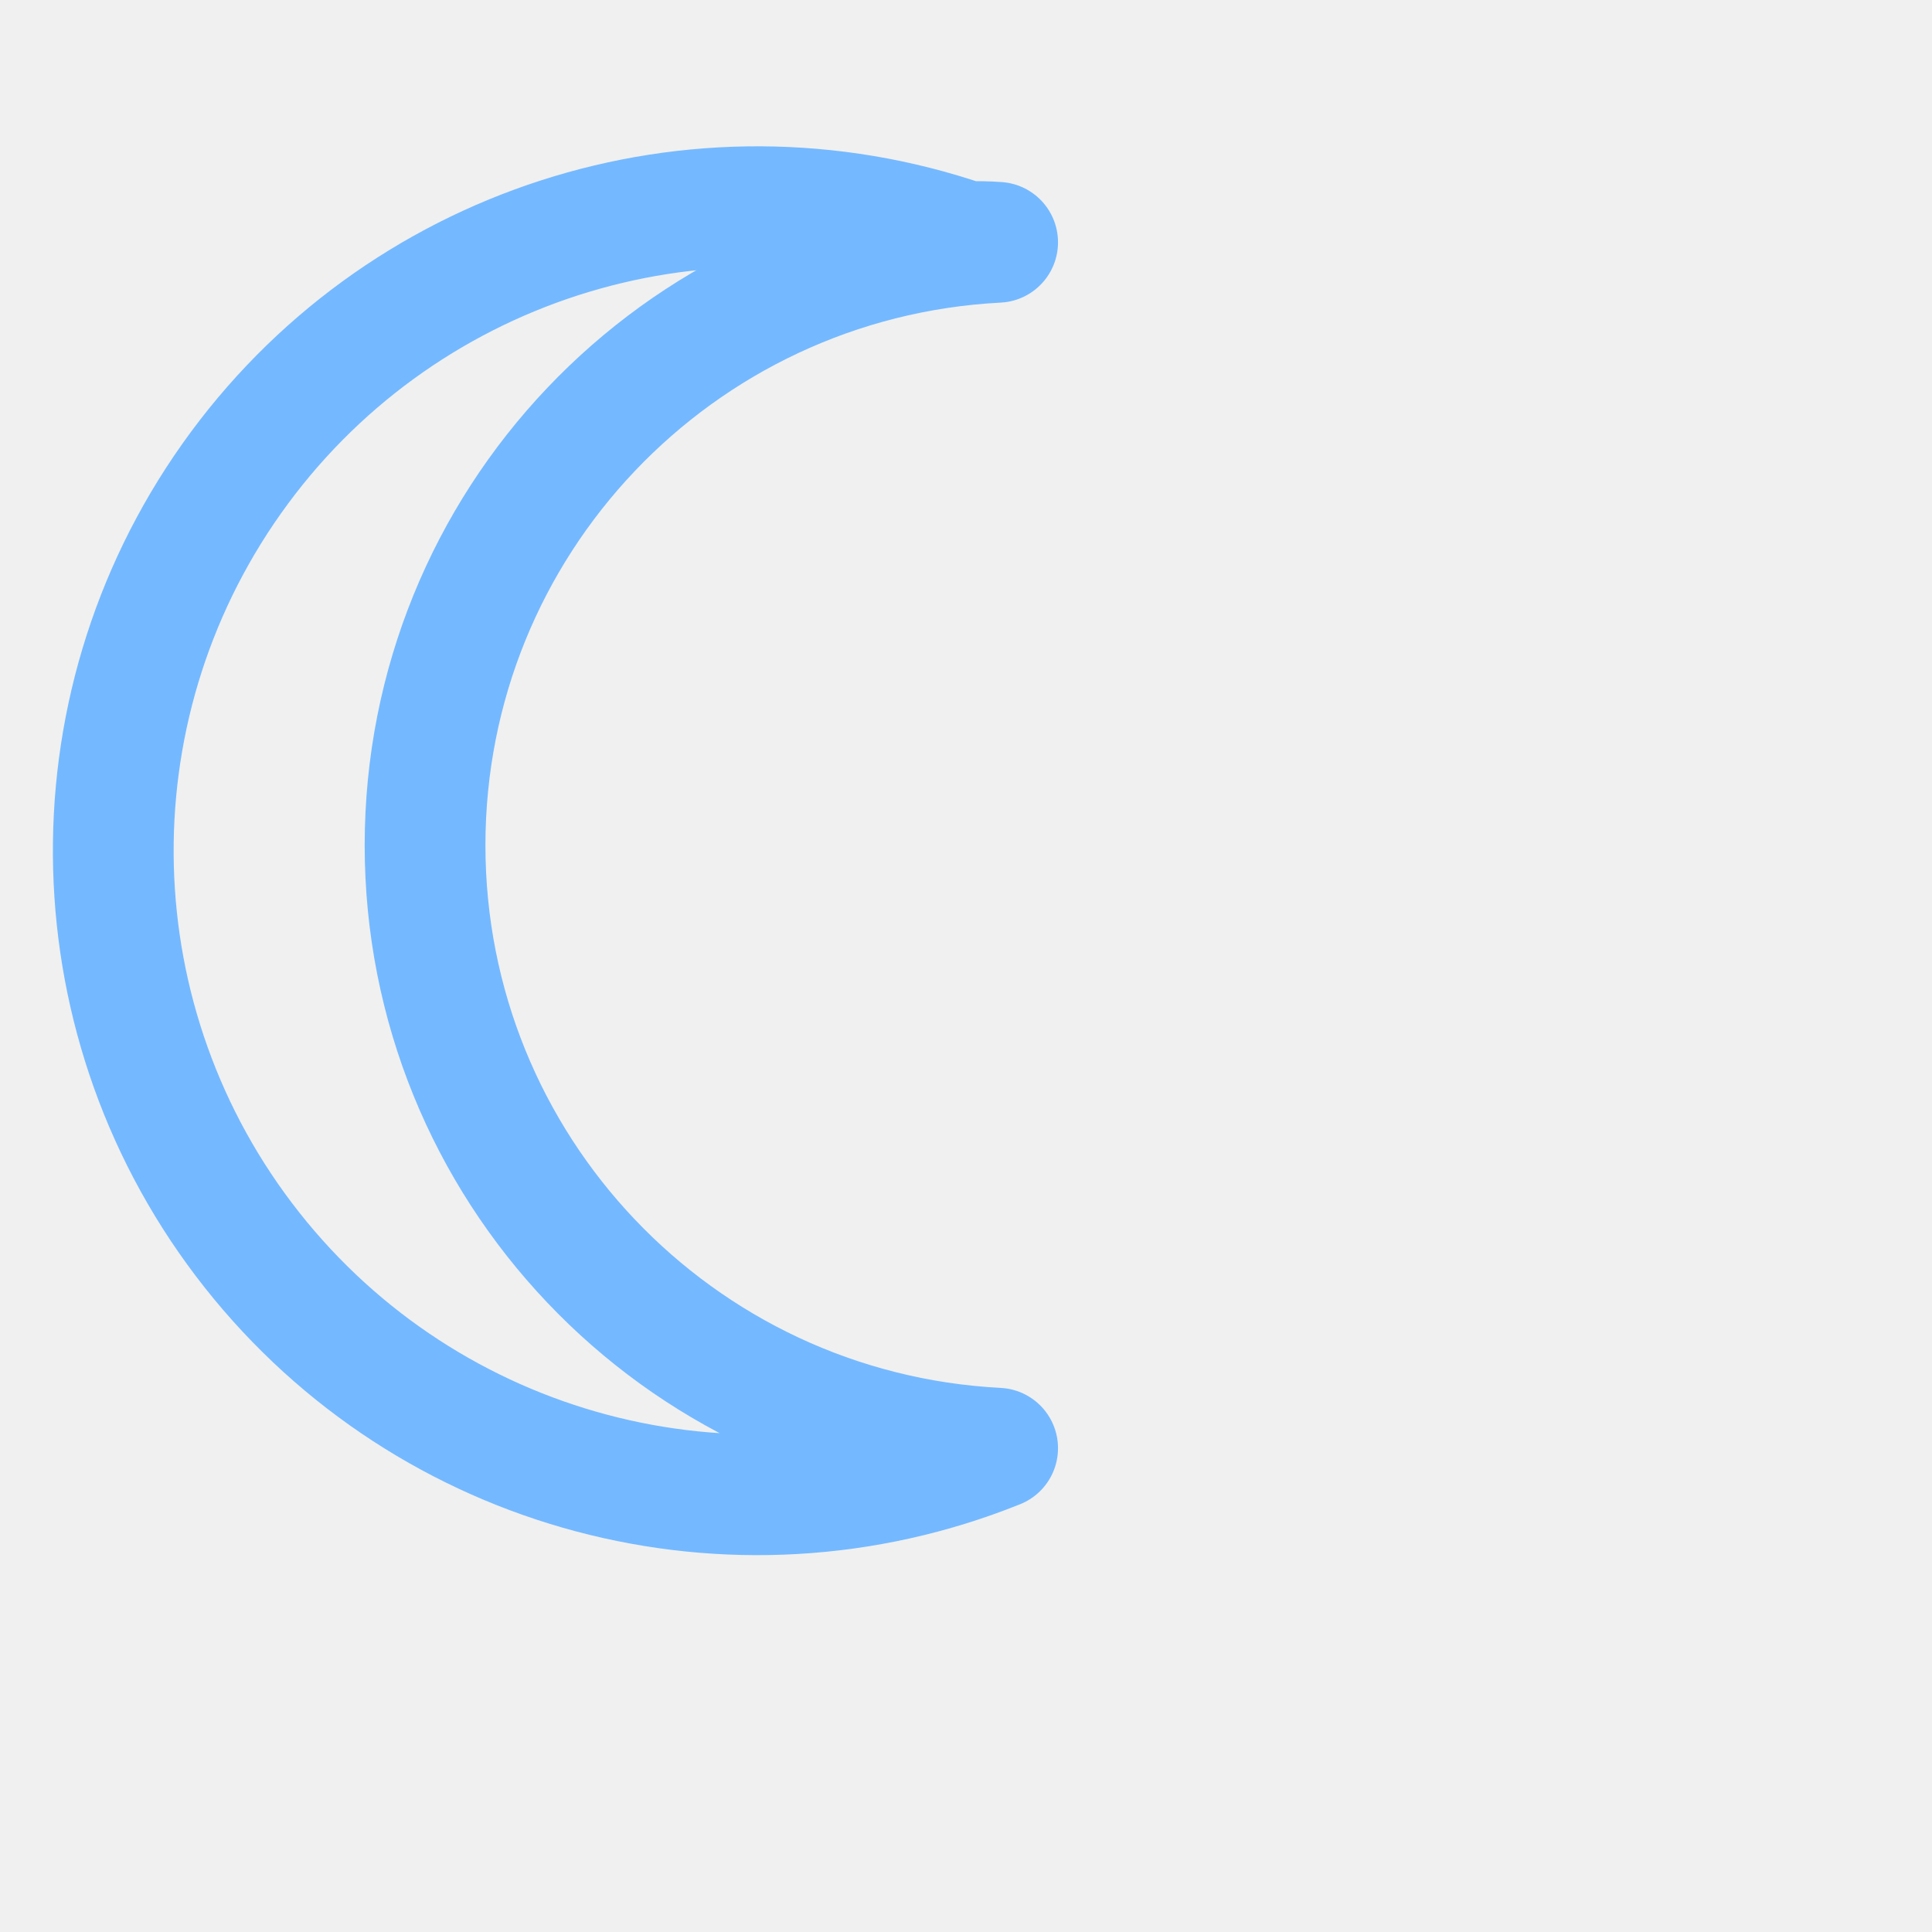
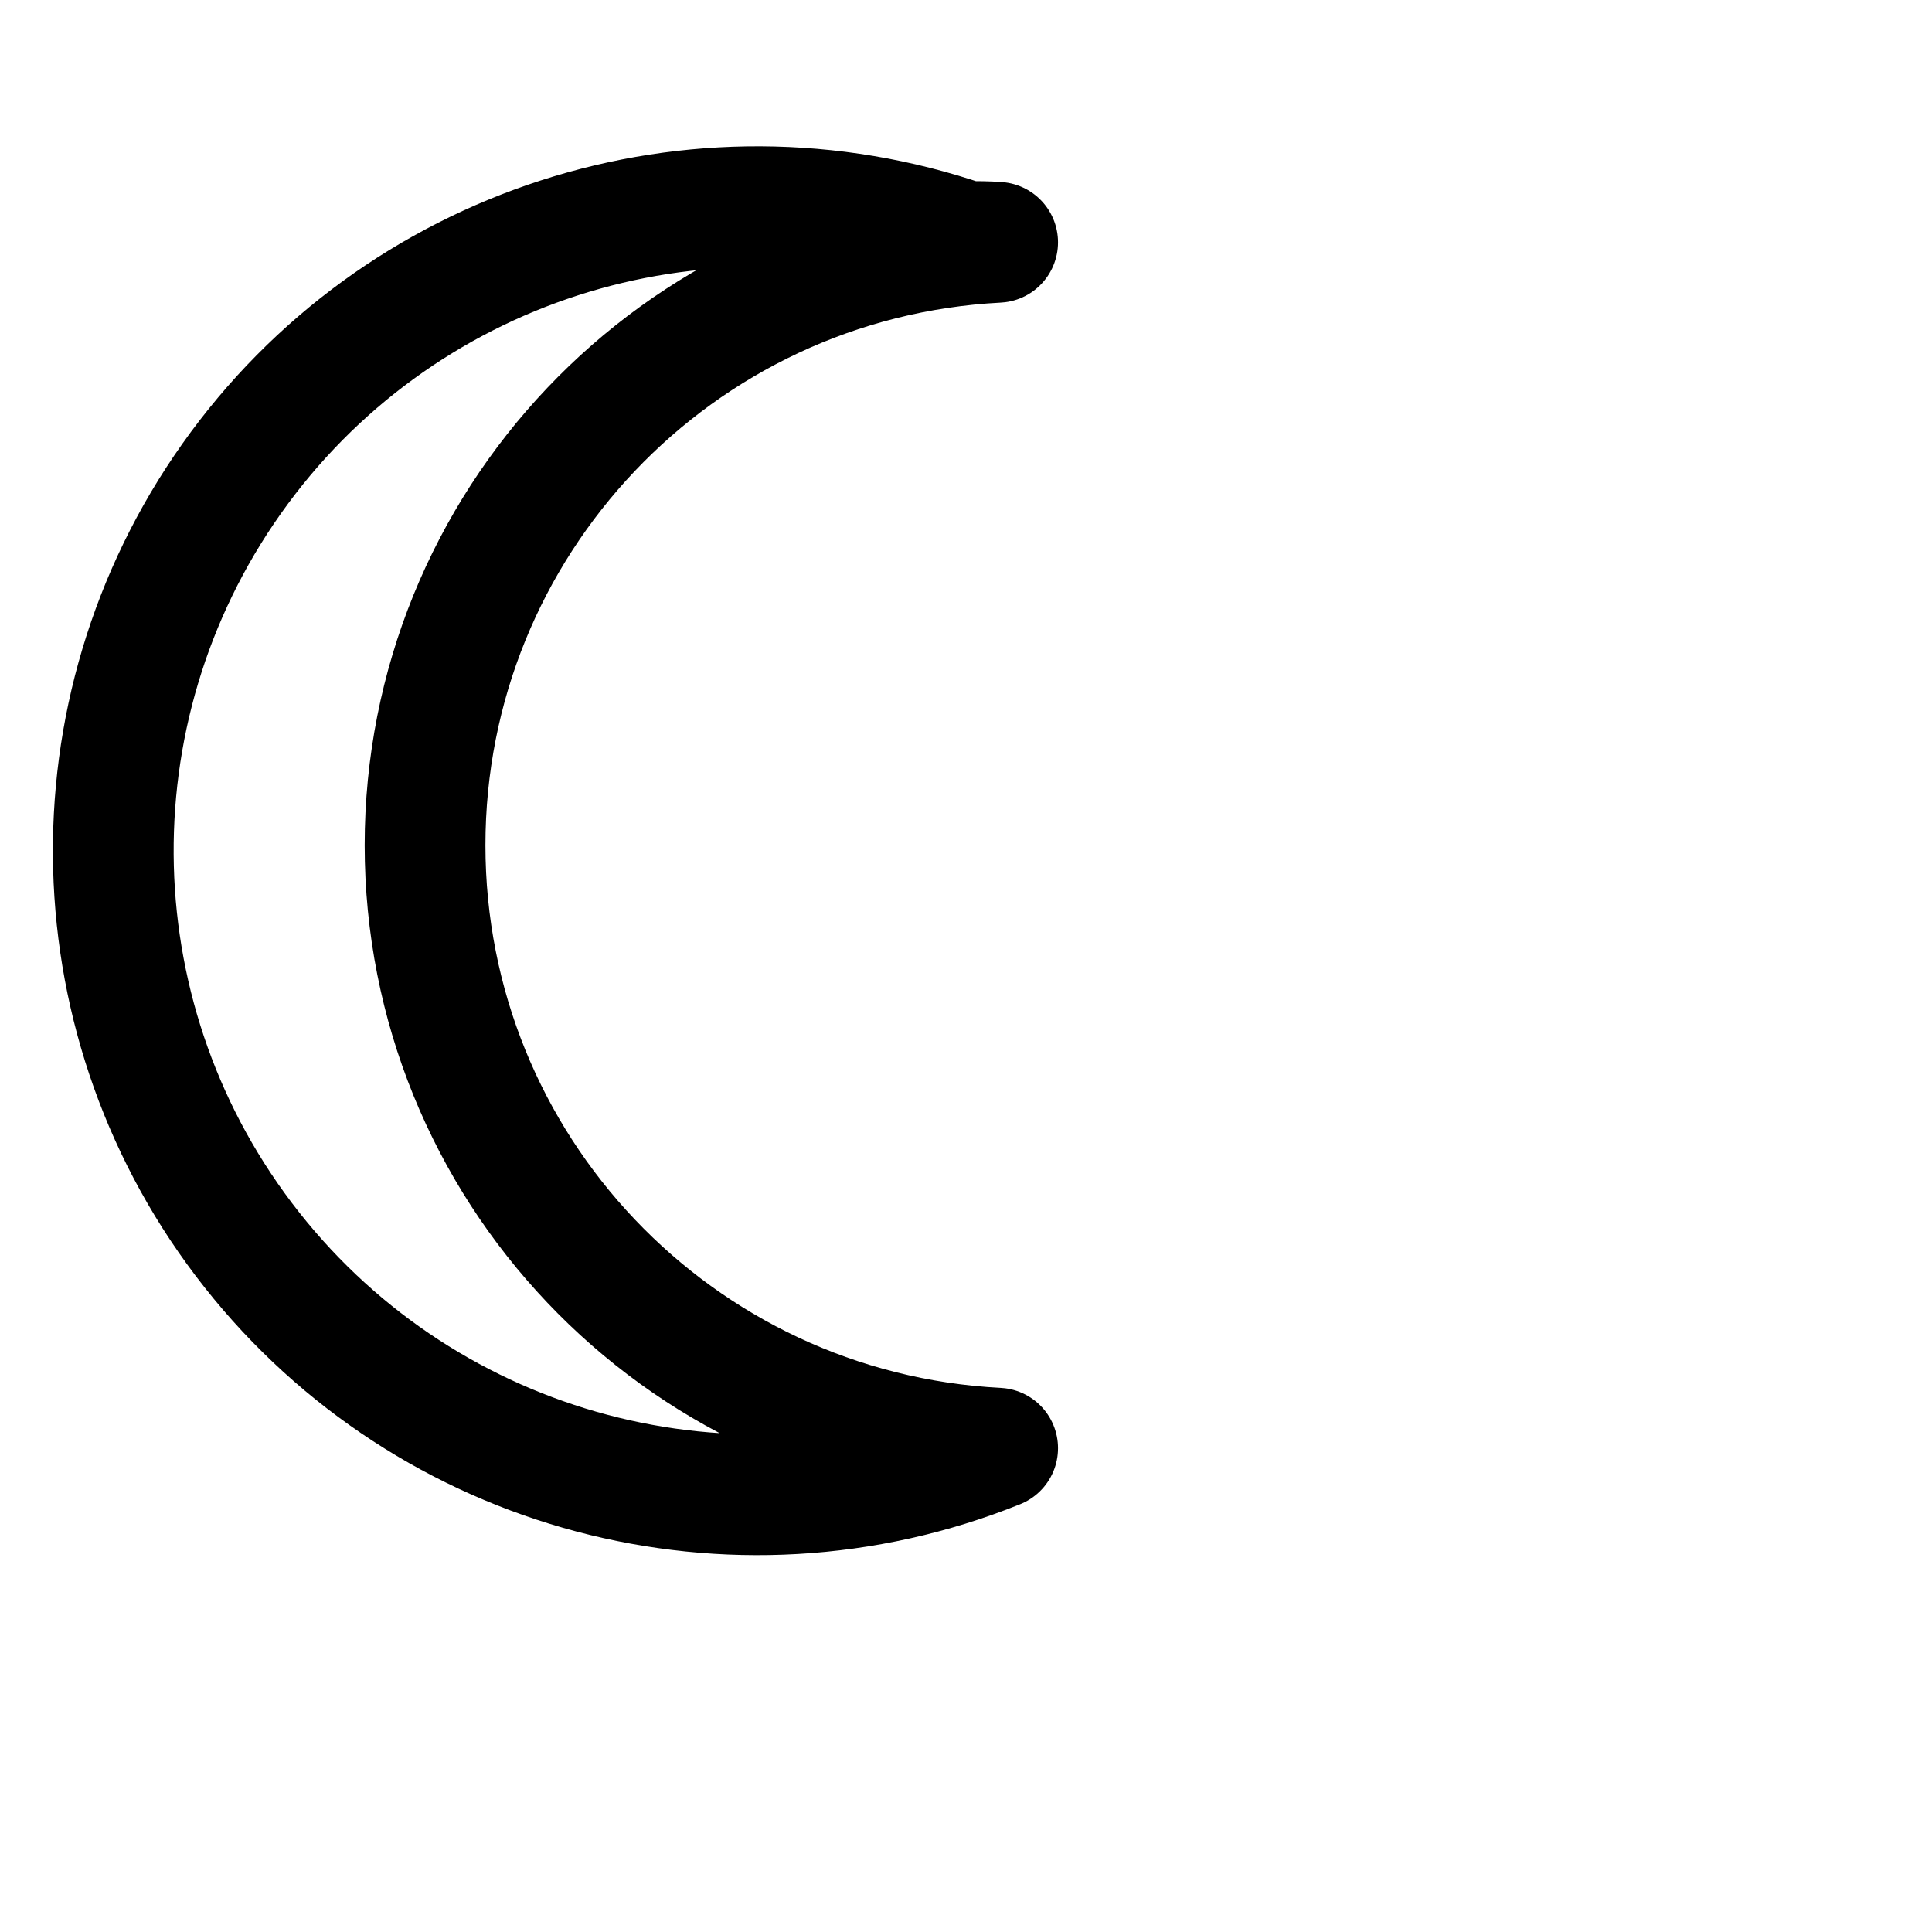
- <svg xmlns="http://www.w3.org/2000/svg" width="24" height="24" viewBox="0 0 24 24" fill="none">
-   <path d="M12 3c.132 0 .263 0 .393.01a7.5 7.5 0 0 0 0 14.98A8 8 0 1 1 12 3z" stroke="#74B9FF" stroke-width="1.5" stroke-linecap="round" stroke-linejoin="round" />
+ <svg xmlns="http://www.w3.org/2000/svg" width="24" height="24" viewBox="0 0 24 24">
+   <rect width="24" height="24" fill="#fff" />
+   <path d="M12 3c.132 0 .263 0 .393.01a7.5 7.5 0 0 0 0 14.98A8 8 0 1 1 12 3z" fill="none" stroke="#000" stroke-width="1.5" stroke-linecap="round" stroke-linejoin="round" />
</svg>
